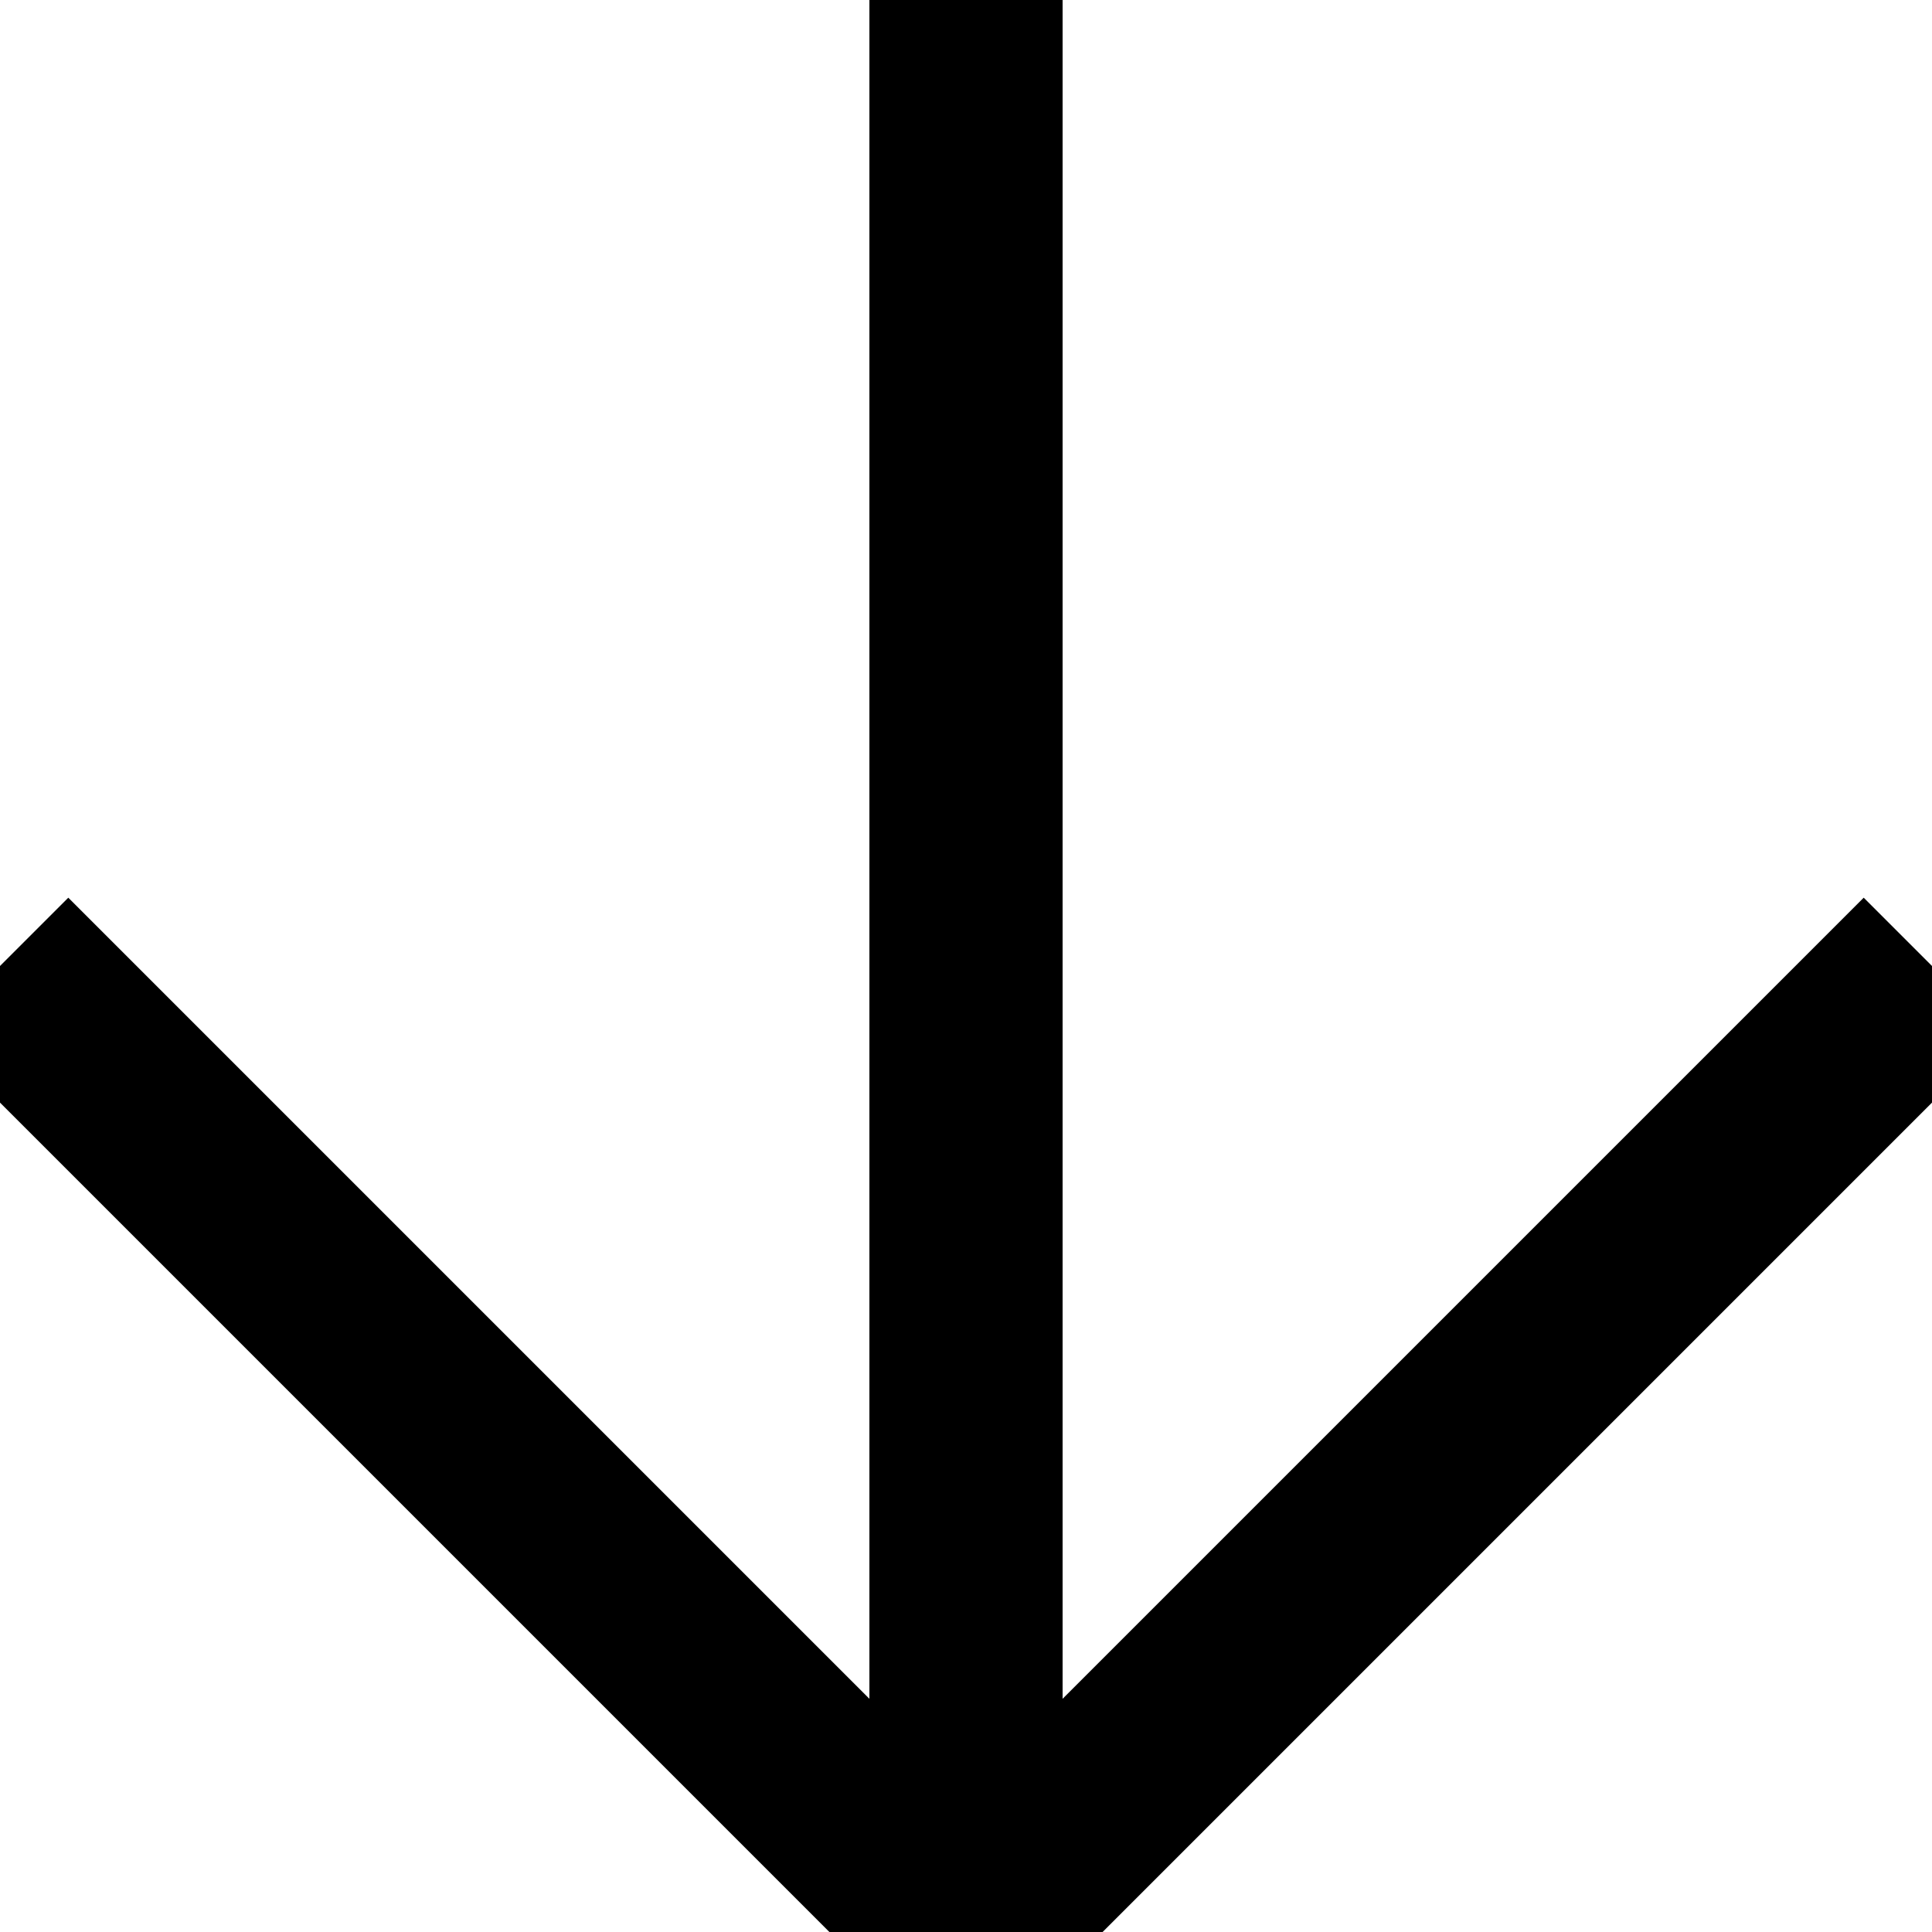
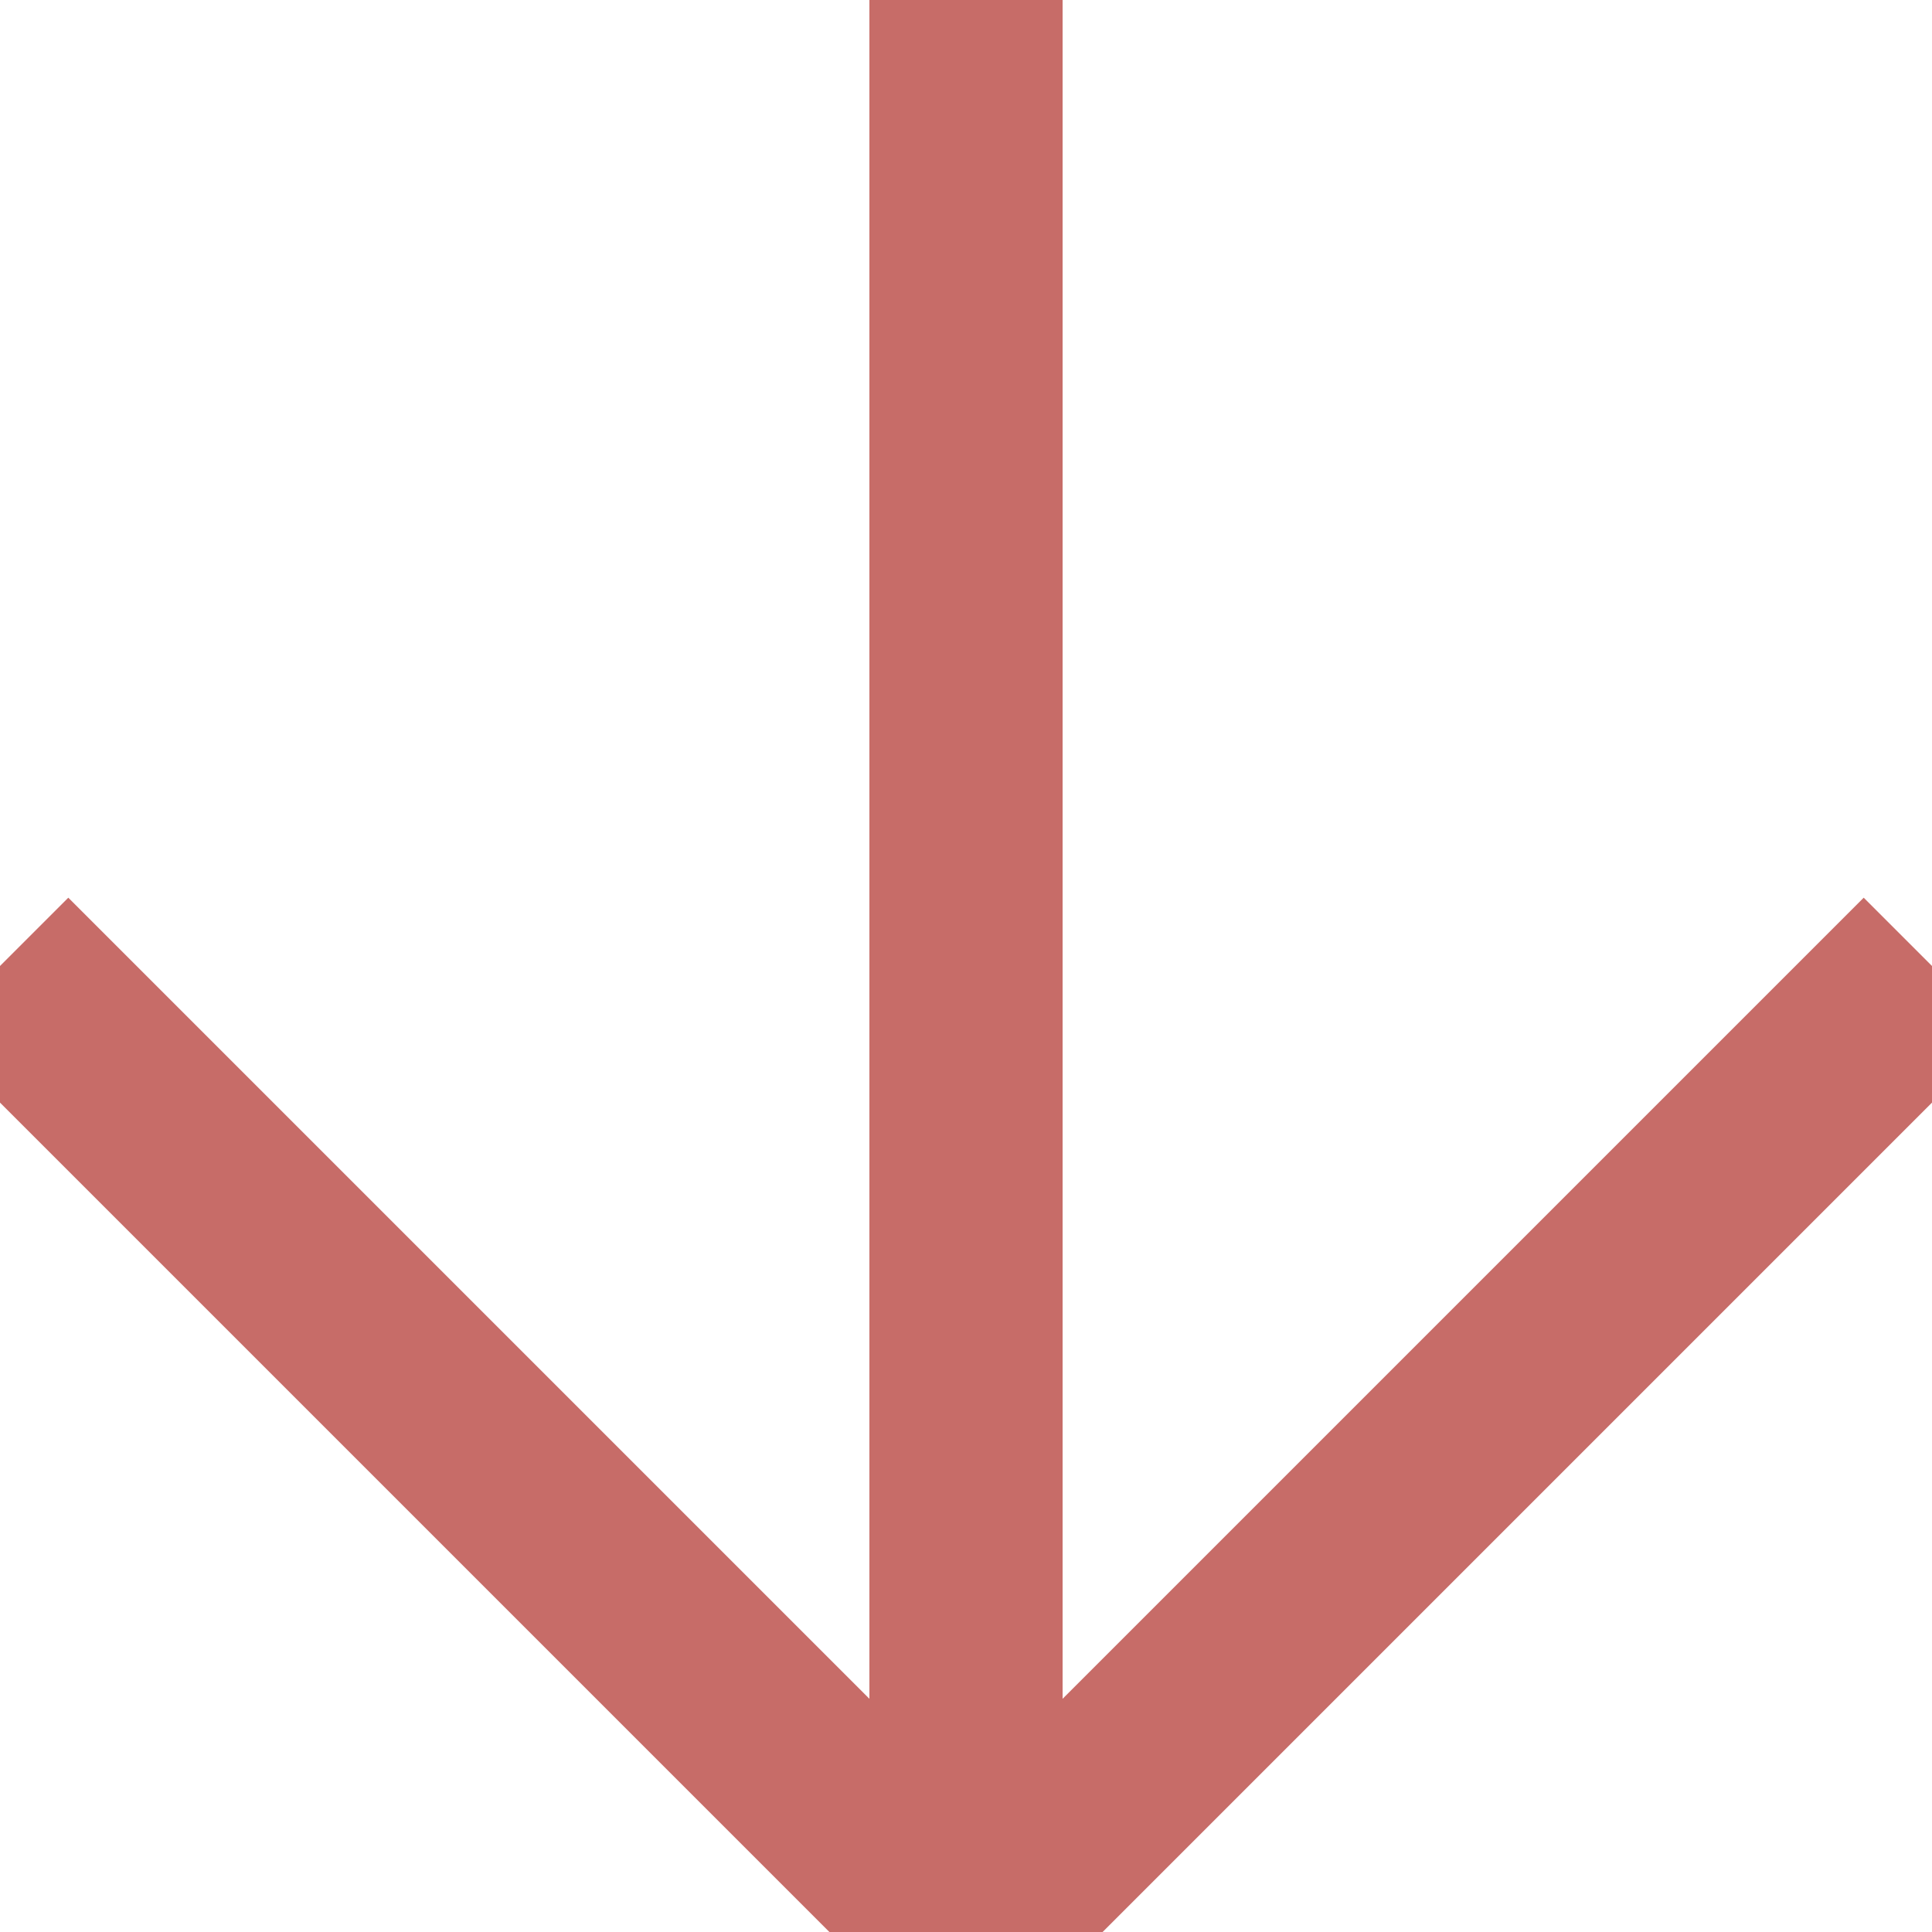
<svg xmlns="http://www.w3.org/2000/svg" width="30px" height="30px" viewBox="0 0 30 30" zoomAndPan="disable" preserveAspectRatio="none">
-   <style type="text/css"> line { stroke: #000000; stroke-width: 3; } </style>
+   <style type="text/css"> line { stroke: #c76c68; stroke-width: 3; } </style>
  <line x1="0" y1="15" x2="15" y2="30" />
  <line x1="30" y1="15" x2="15" y2="30" />
  <line x1="15" y1="30" x2="15" y2="0" />
</svg>
